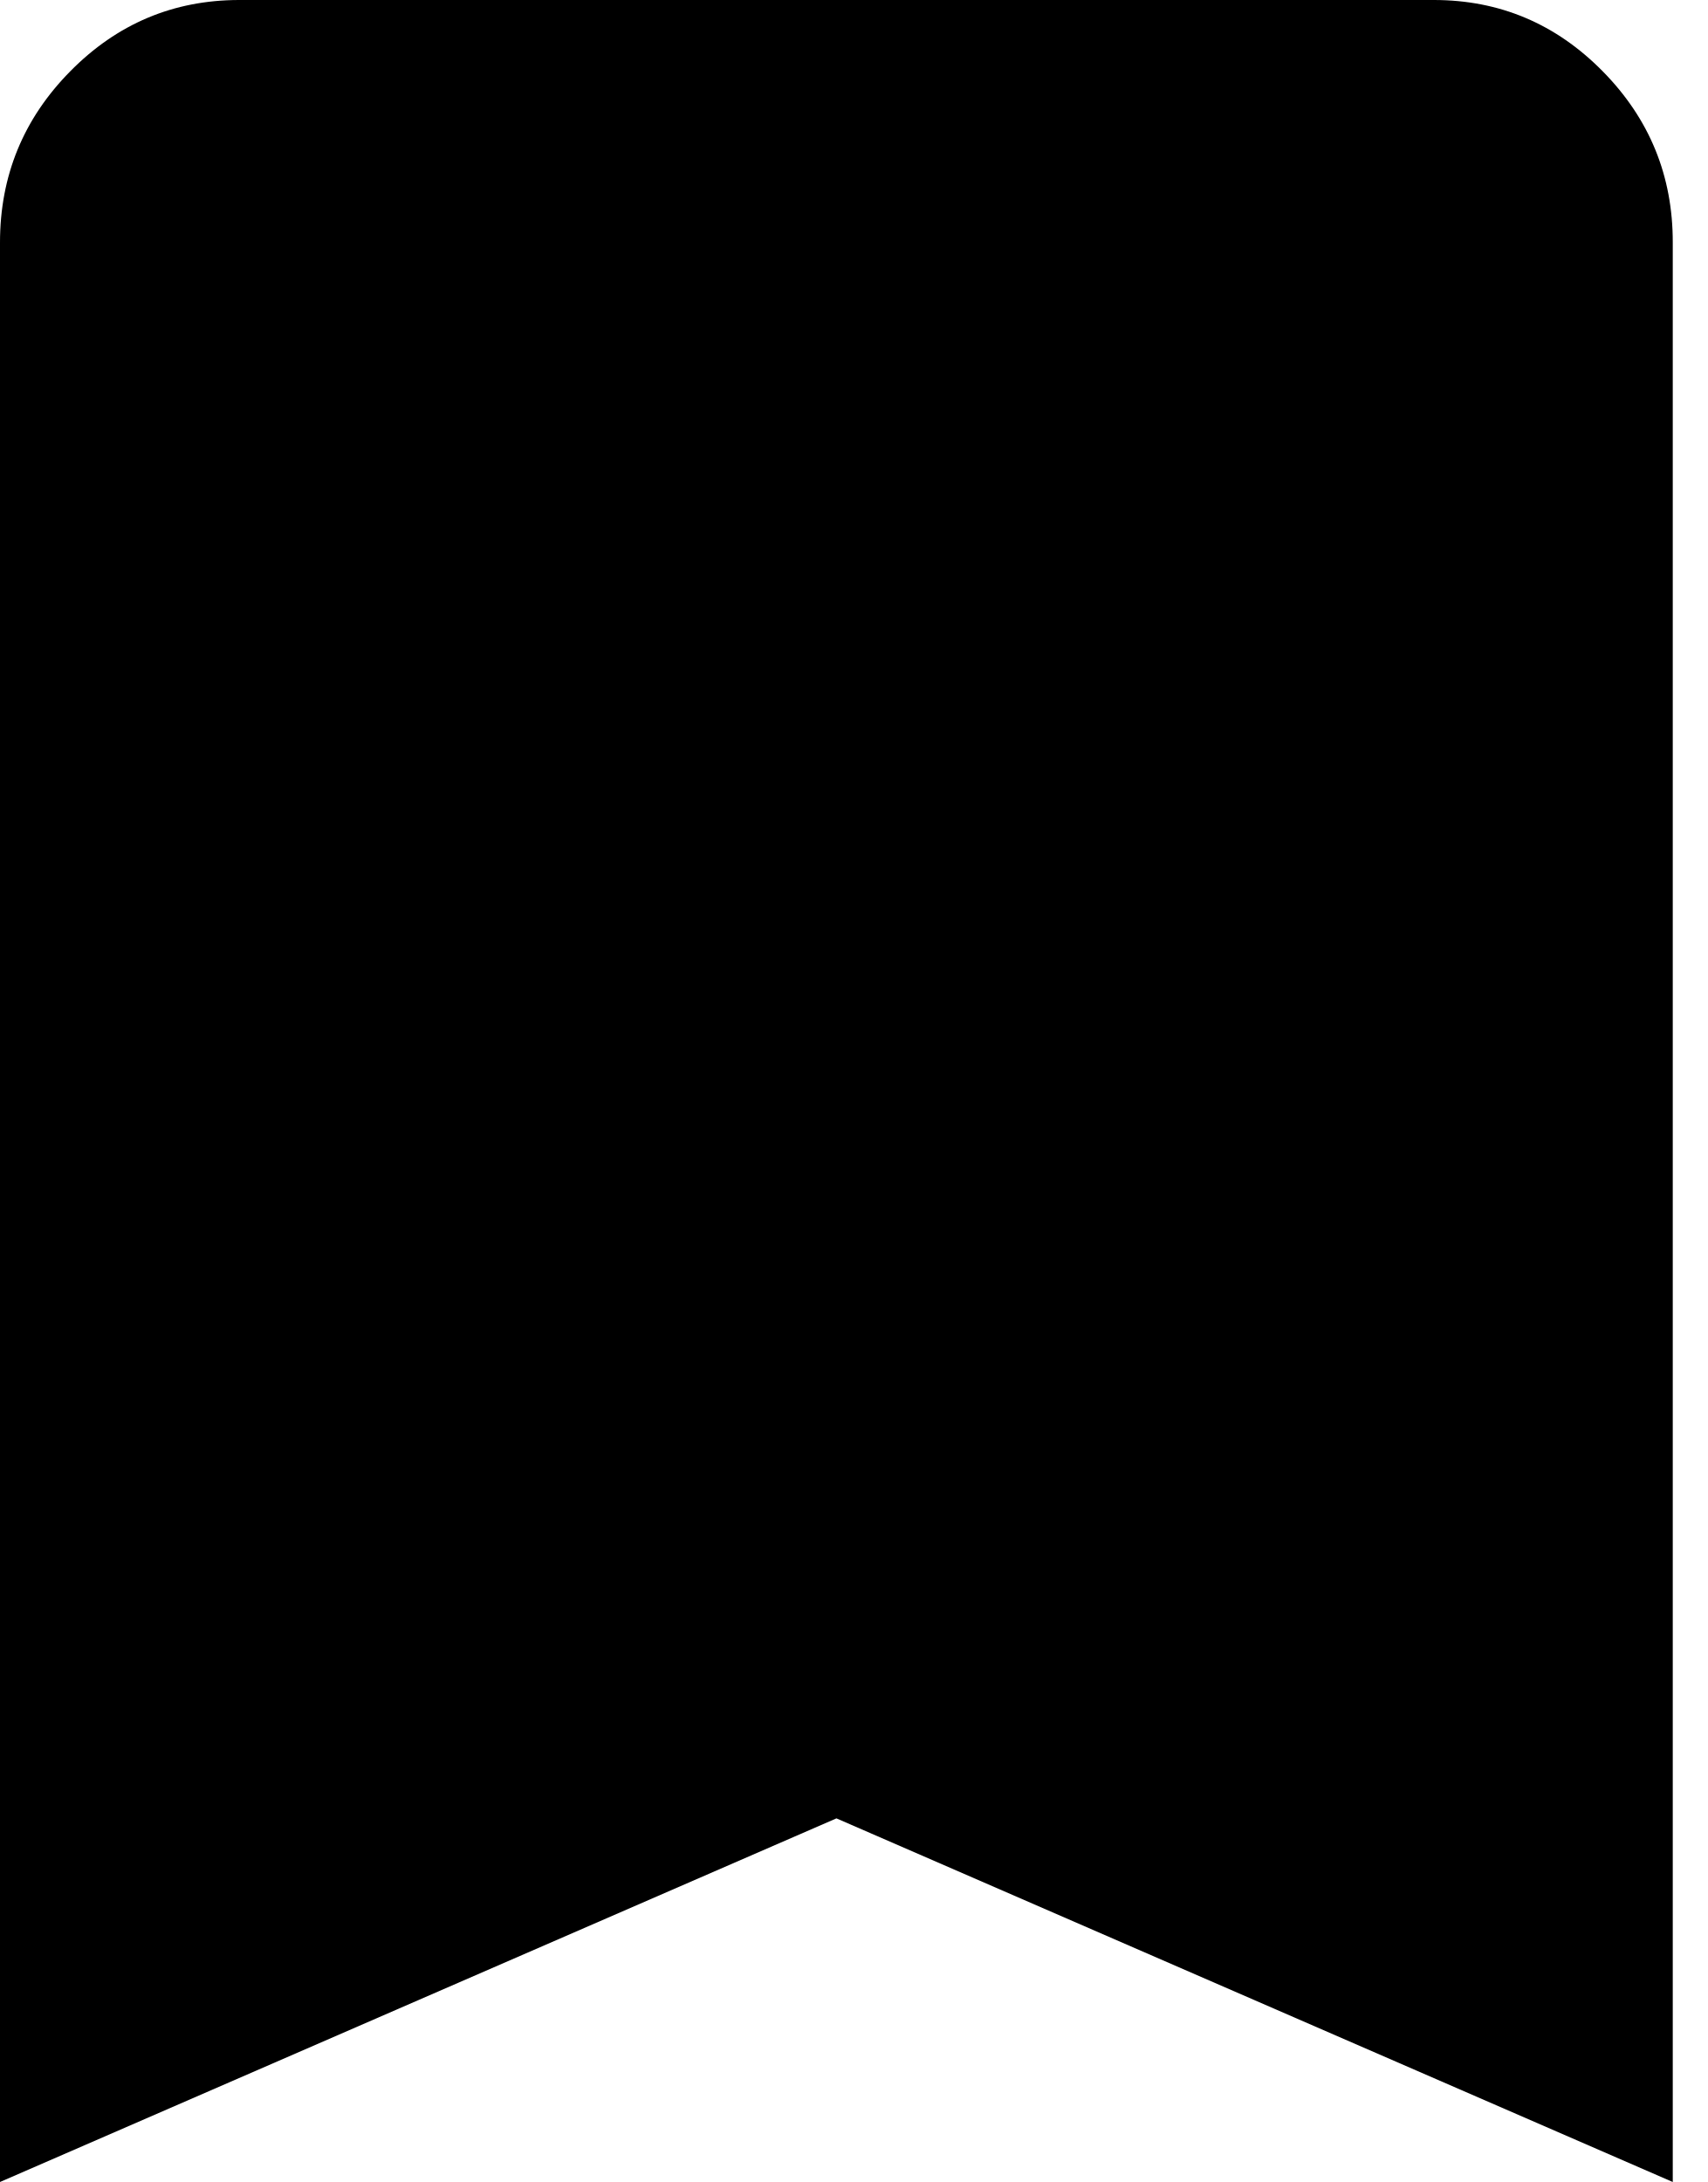
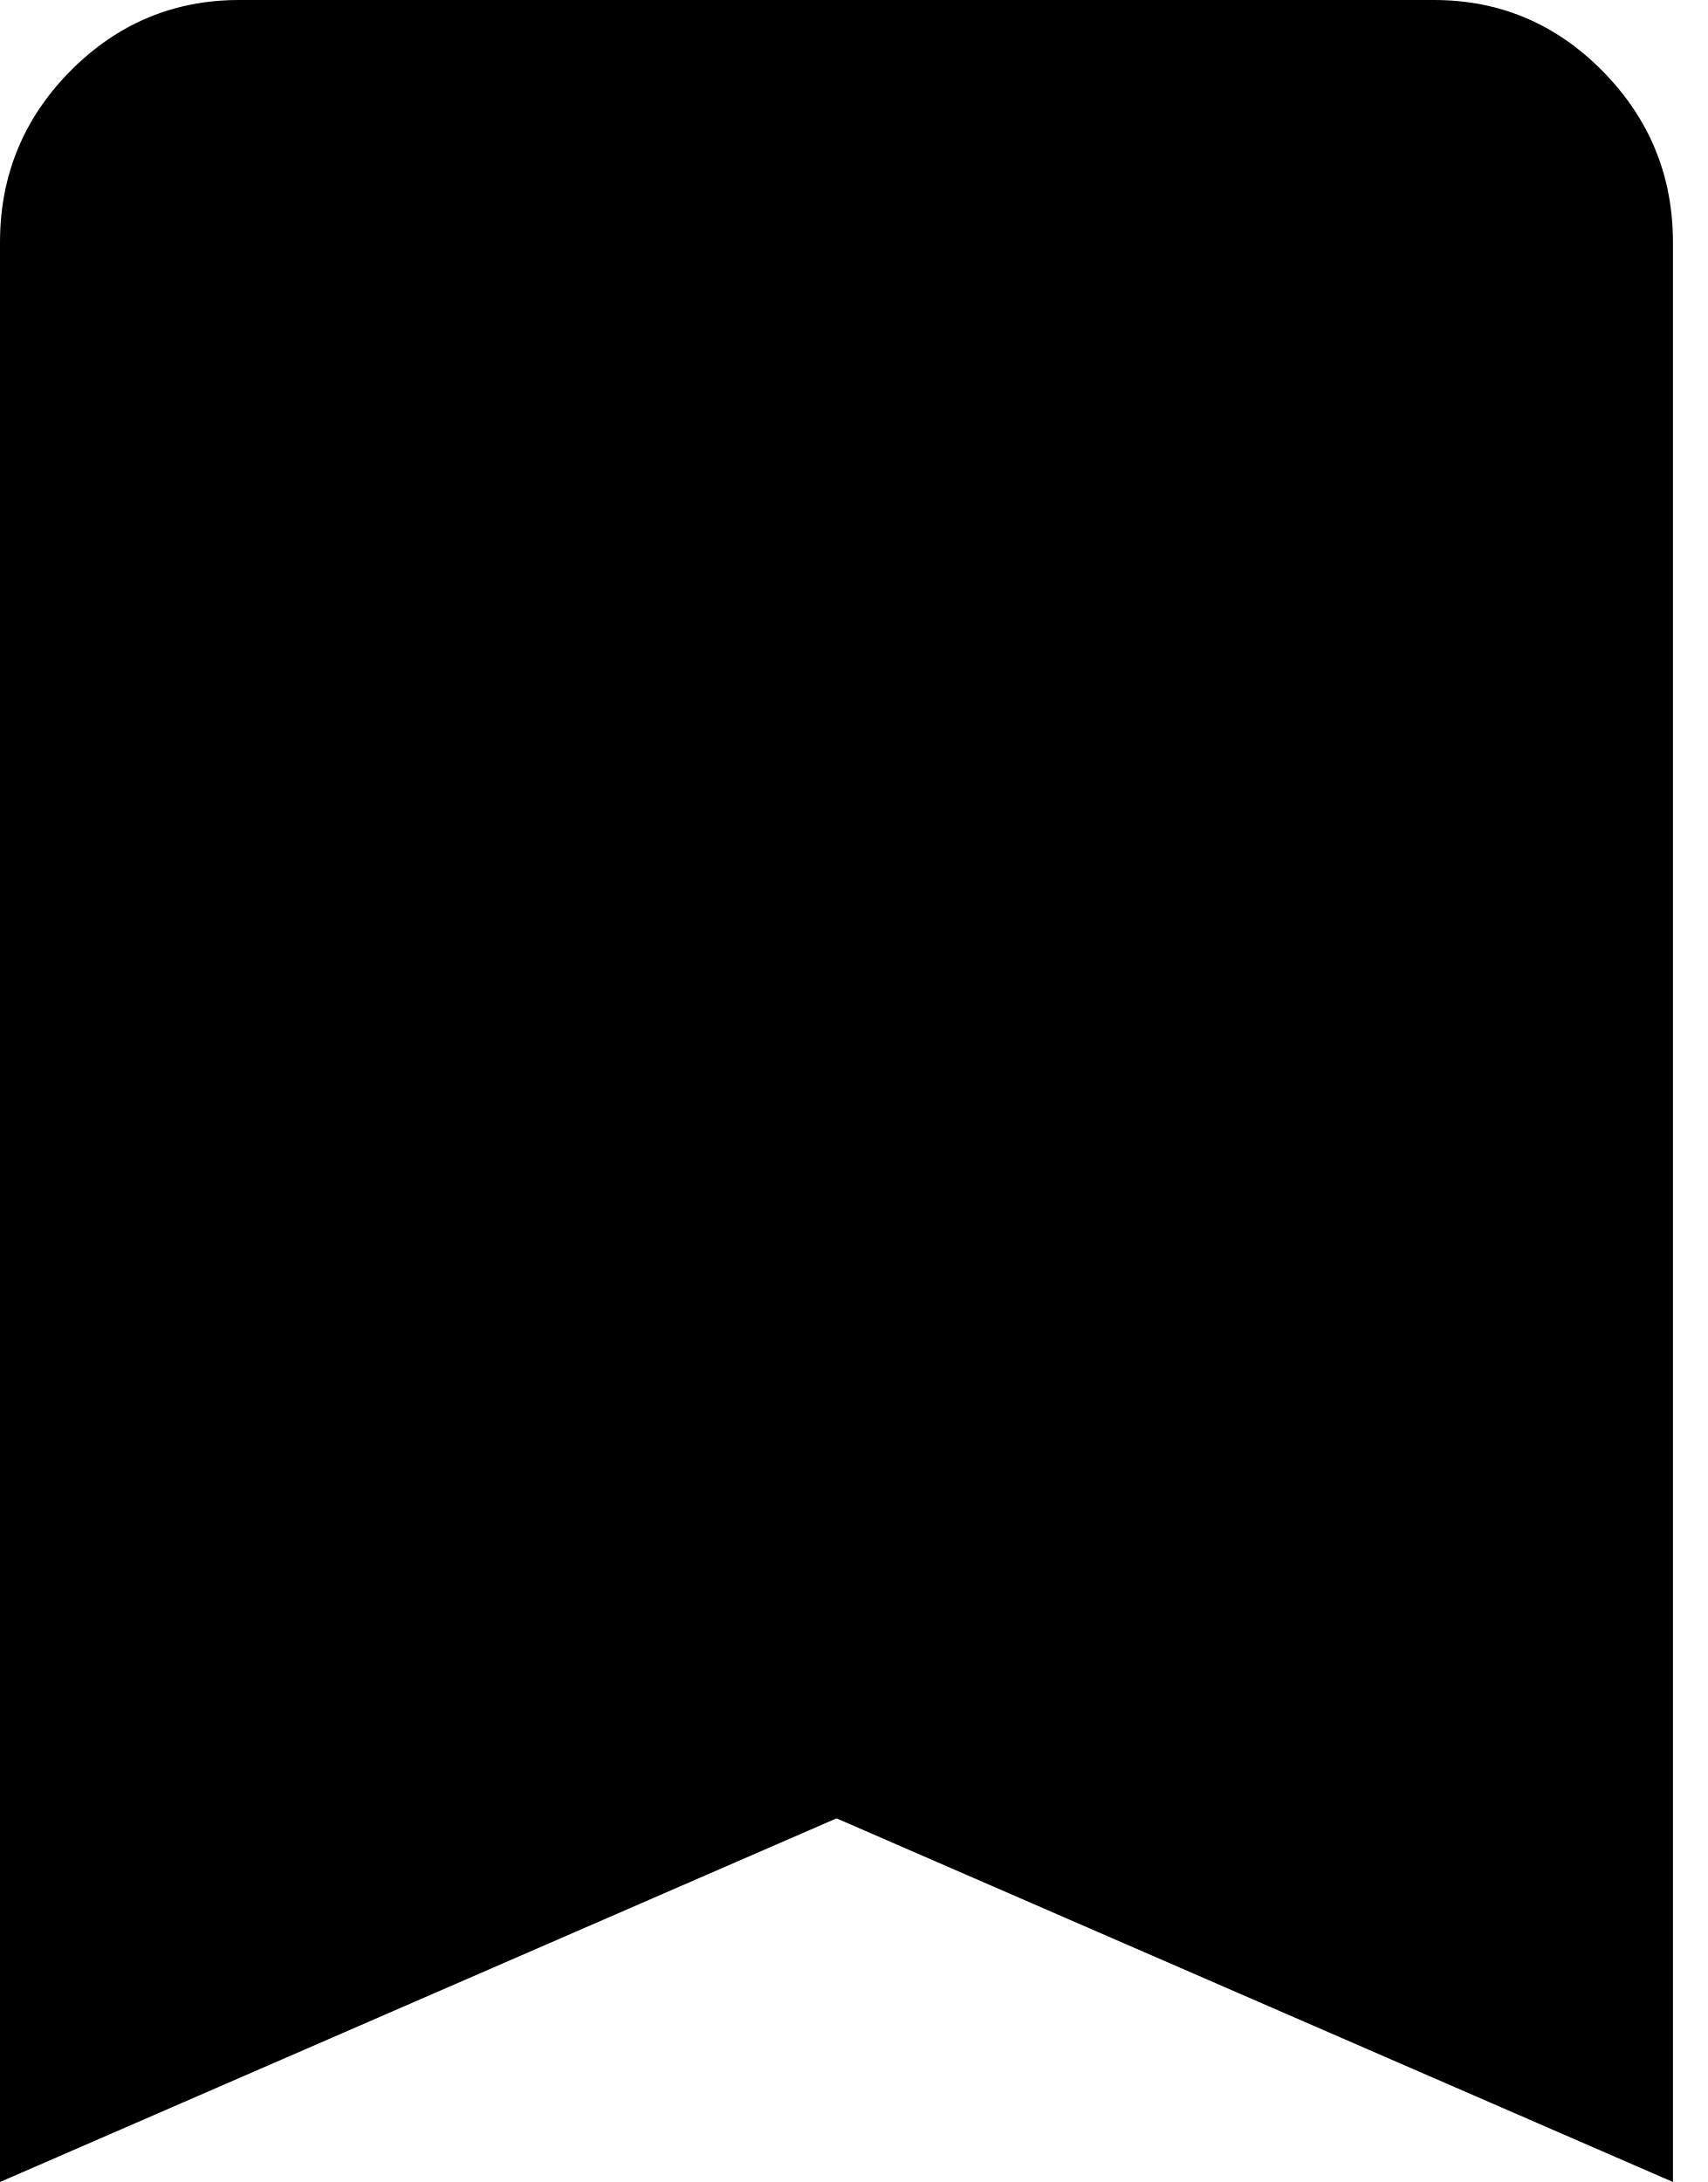
- <svg xmlns="http://www.w3.org/2000/svg" width="18" height="23" viewBox="0 0 18 23" fill="none">
-   <path d="M0 23V2.556C0 1.853 0.247 1.251 0.741 0.751C1.234 0.251 1.827 0.001 2.519 0H15.114C15.807 0 16.4 0.25 16.894 0.751C17.388 1.252 17.634 1.854 17.633 2.556V23L8.817 19.167L0 23Z" fill="black" />
+ <svg xmlns="http://www.w3.org/2000/svg" width="18" height="23" fill="none" viewBox="0 0 18 23">
+   <path fill="#000" d="M0 23V2.556Q0 1.5.74.75 1.482.001 2.52 0h12.595q1.04 0 1.78.751.74.752.74 1.805V23l-8.817-3.833z" />
</svg>
